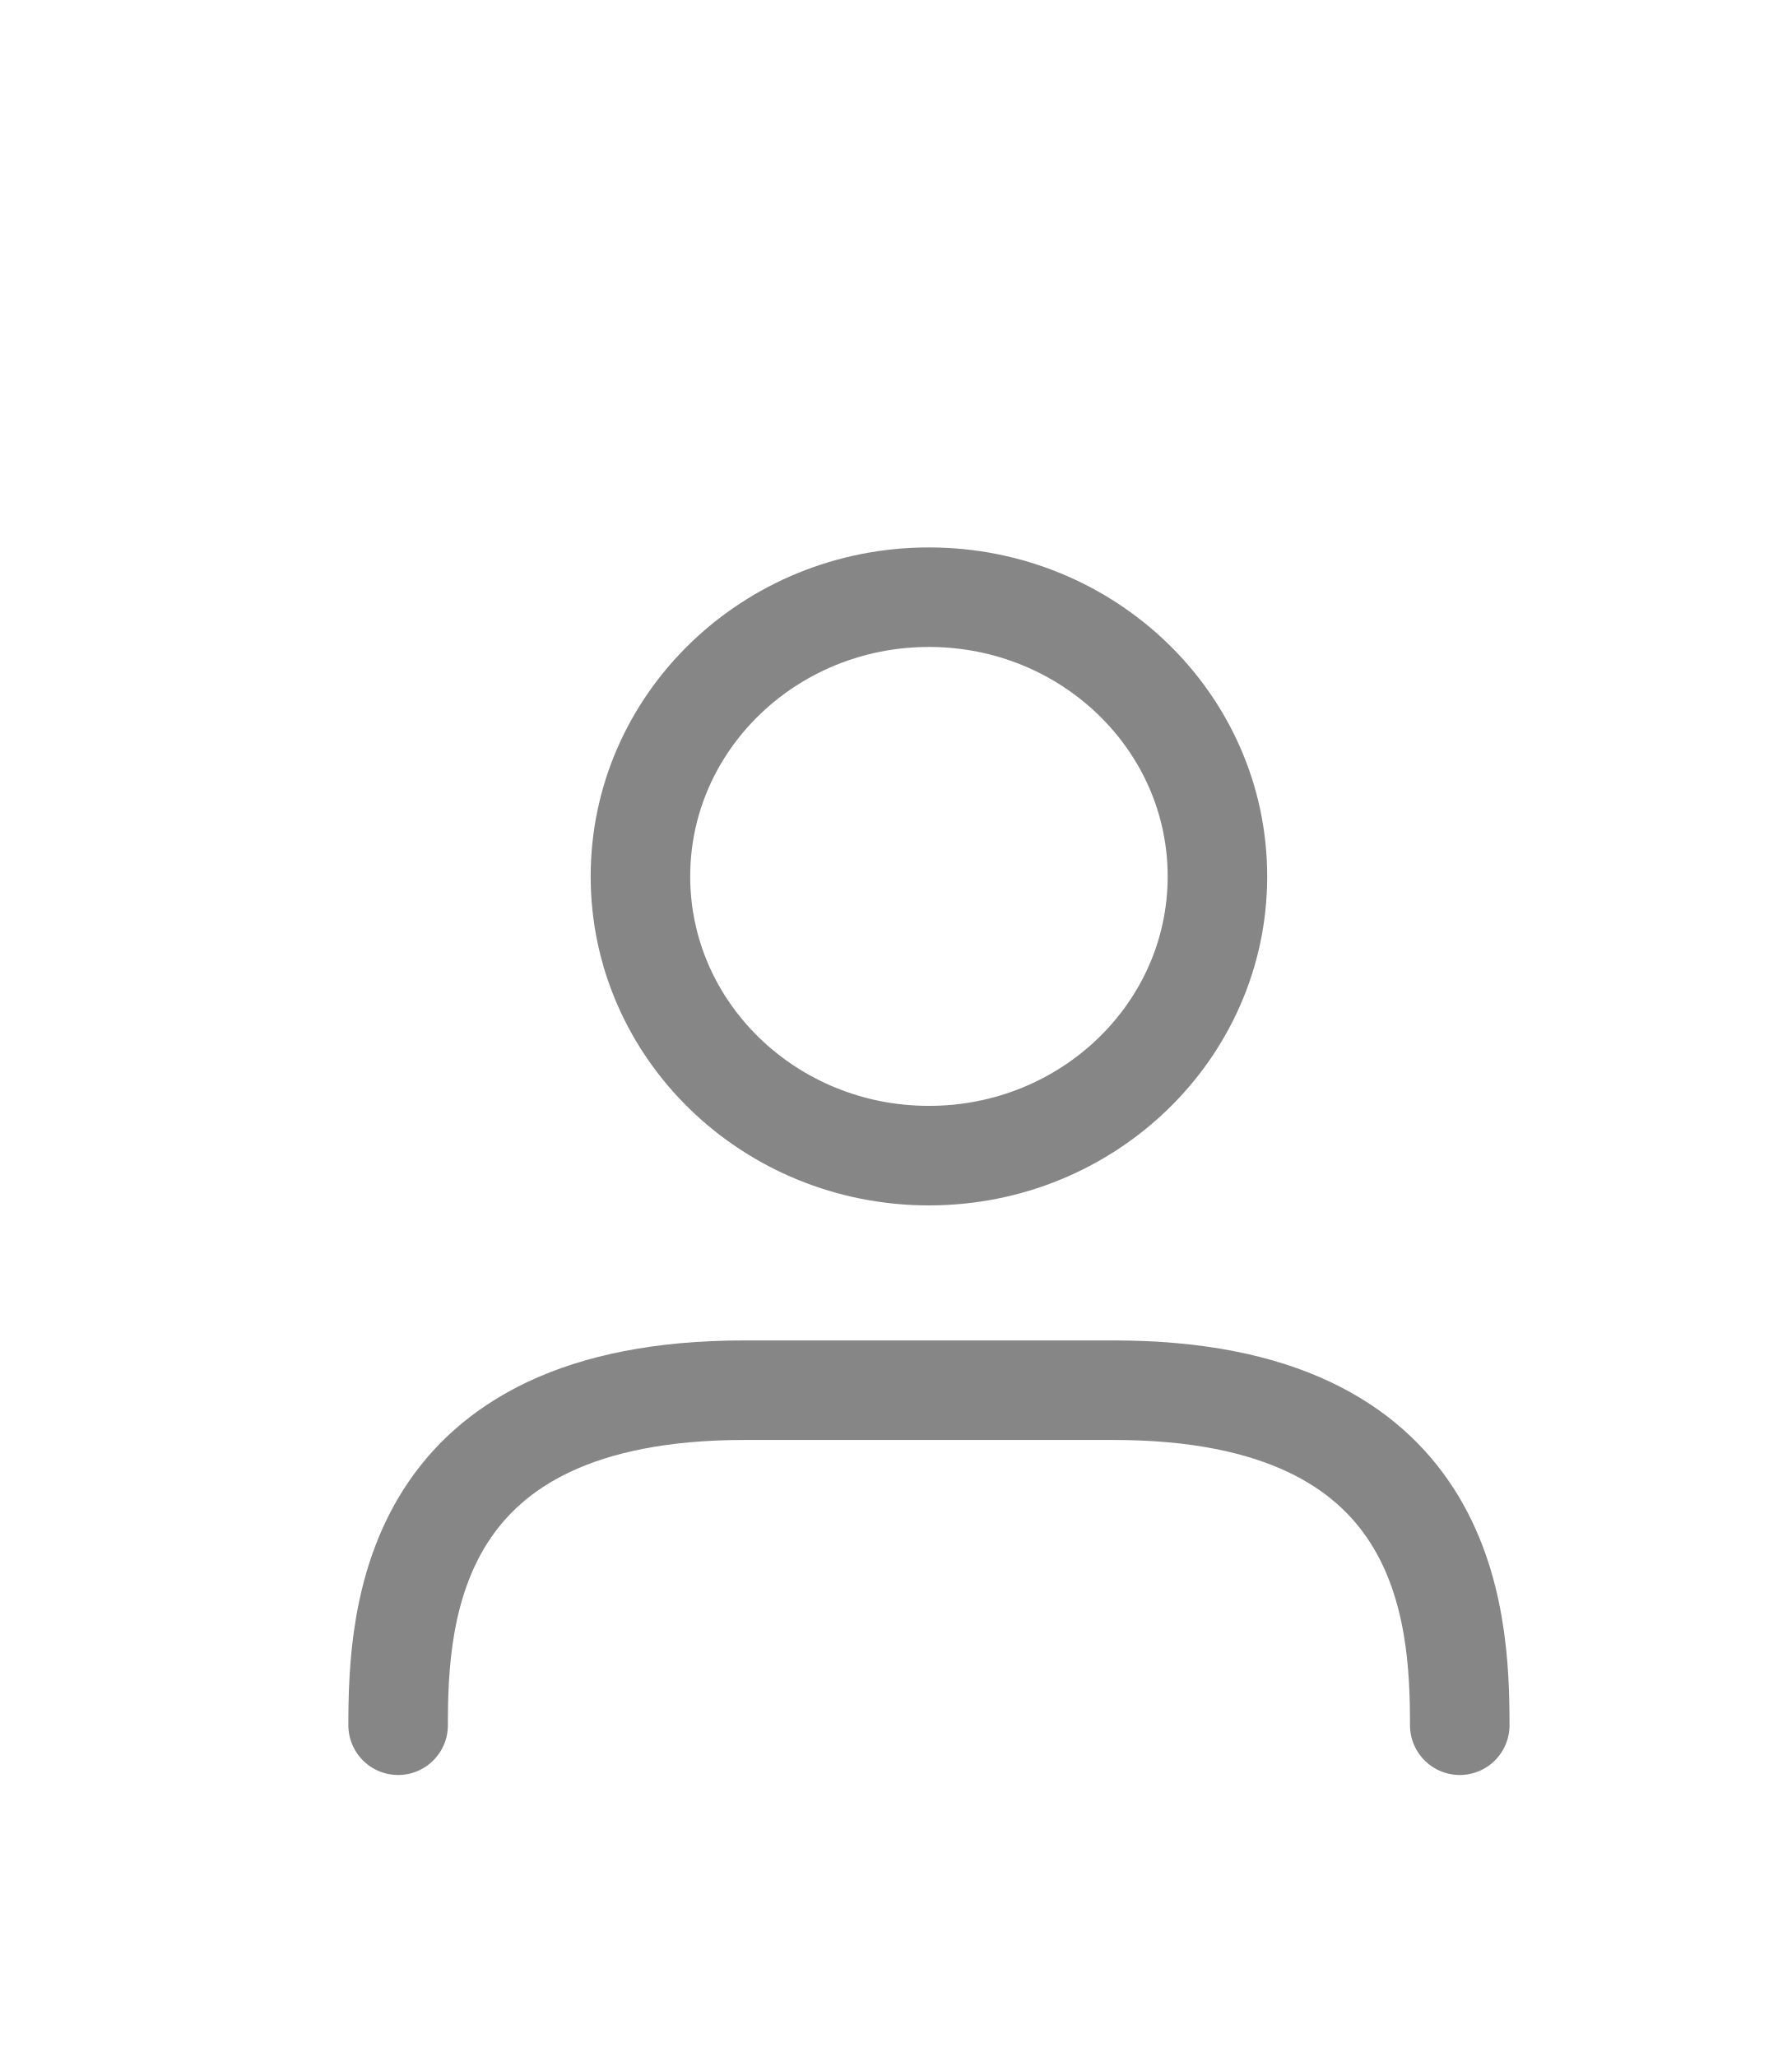
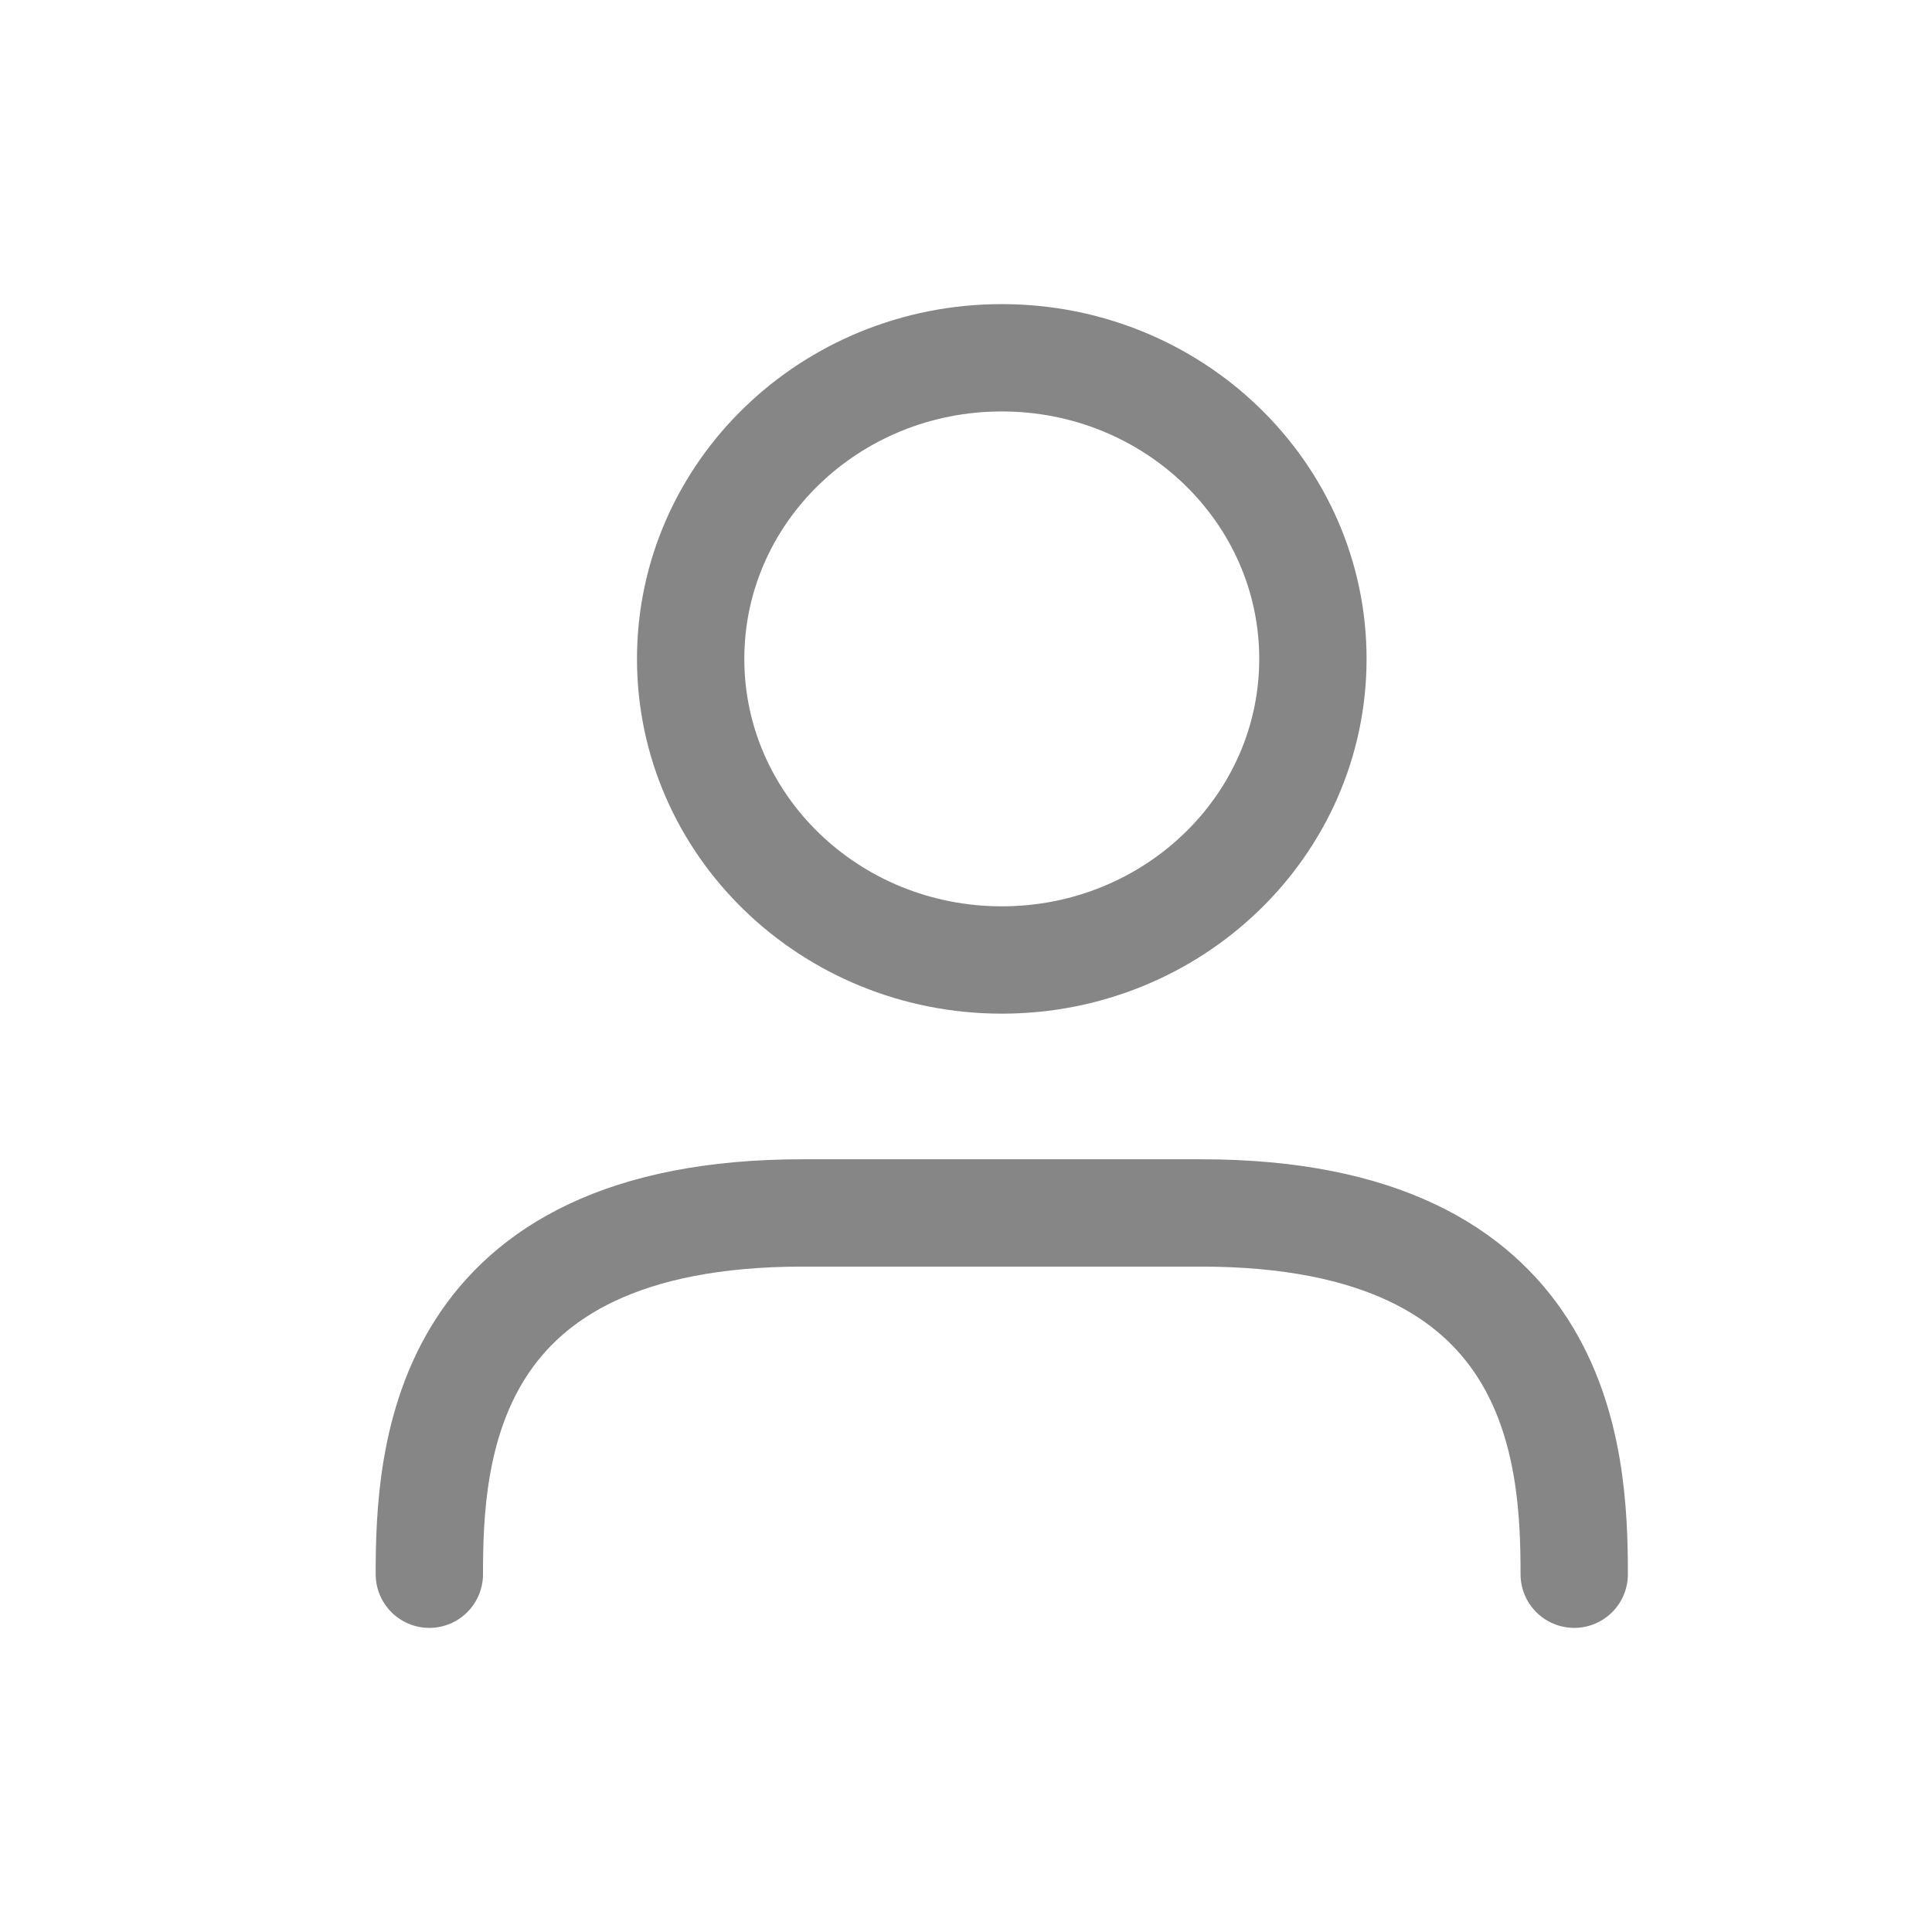
- <svg xmlns="http://www.w3.org/2000/svg" width="27" height="31" viewBox="0 0 27 31" fill="none">
-   <path d="M22 26C22 24.317 21.826 20.951 16.783 20.951H11.217C6.174 20.951 6 24.317 6 26M18.348 13.208C18.348 15.532 16.401 17.416 14 17.416C11.599 17.416 9.652 15.532 9.652 13.208C9.652 10.884 11.599 9 14 9C16.401 9 18.348 10.884 18.348 13.208Z" stroke="#868686" stroke-width="1.5" stroke-linecap="round" />
+ <svg xmlns="http://www.w3.org/2000/svg" width="27" height="27" viewBox="0 0 27 27" fill="none">
+   <path d="M22 22C22 20.317 21.826 16.951 16.783 16.951H11.217C6.174 16.951 6 20.317 6 22M18.348 9.208C18.348 11.532 16.401 13.416 14 13.416C11.599 13.416 9.652 11.532 9.652 9.208C9.652 6.884 11.599 5 14 5C16.401 5 18.348 6.884 18.348 9.208Z" stroke="#868686" stroke-width="1.5" stroke-linecap="round" />
</svg>
